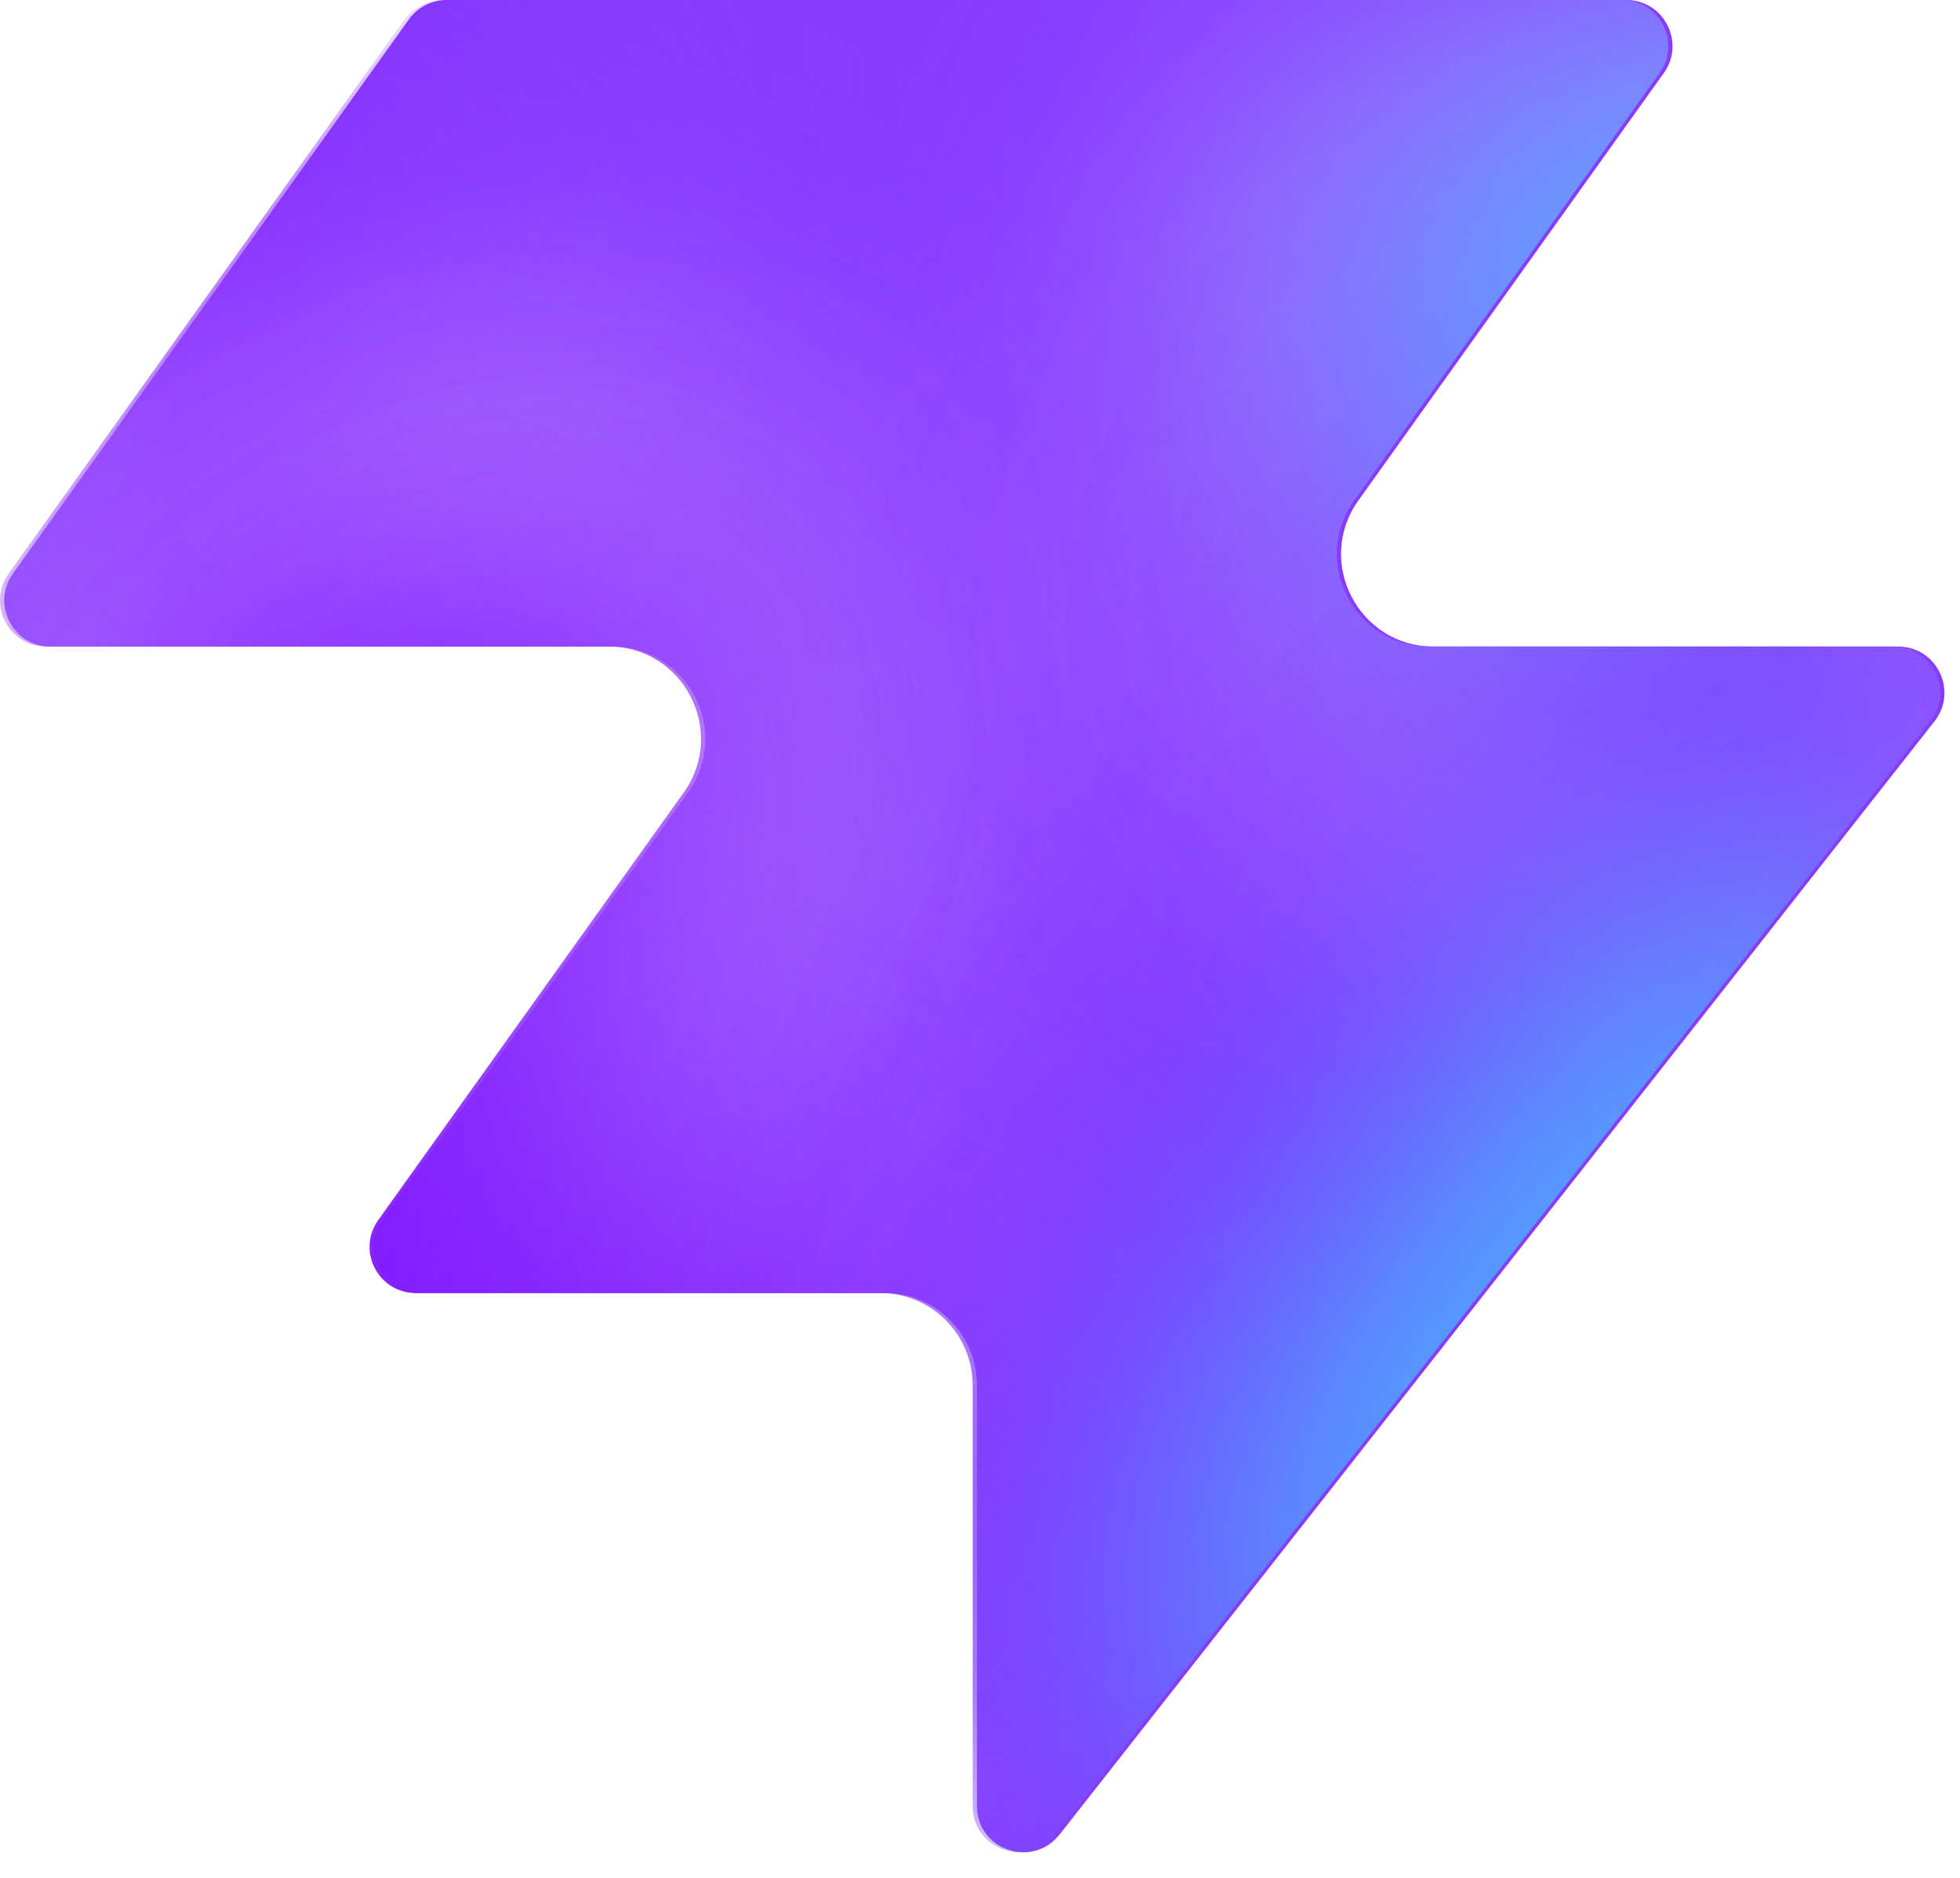
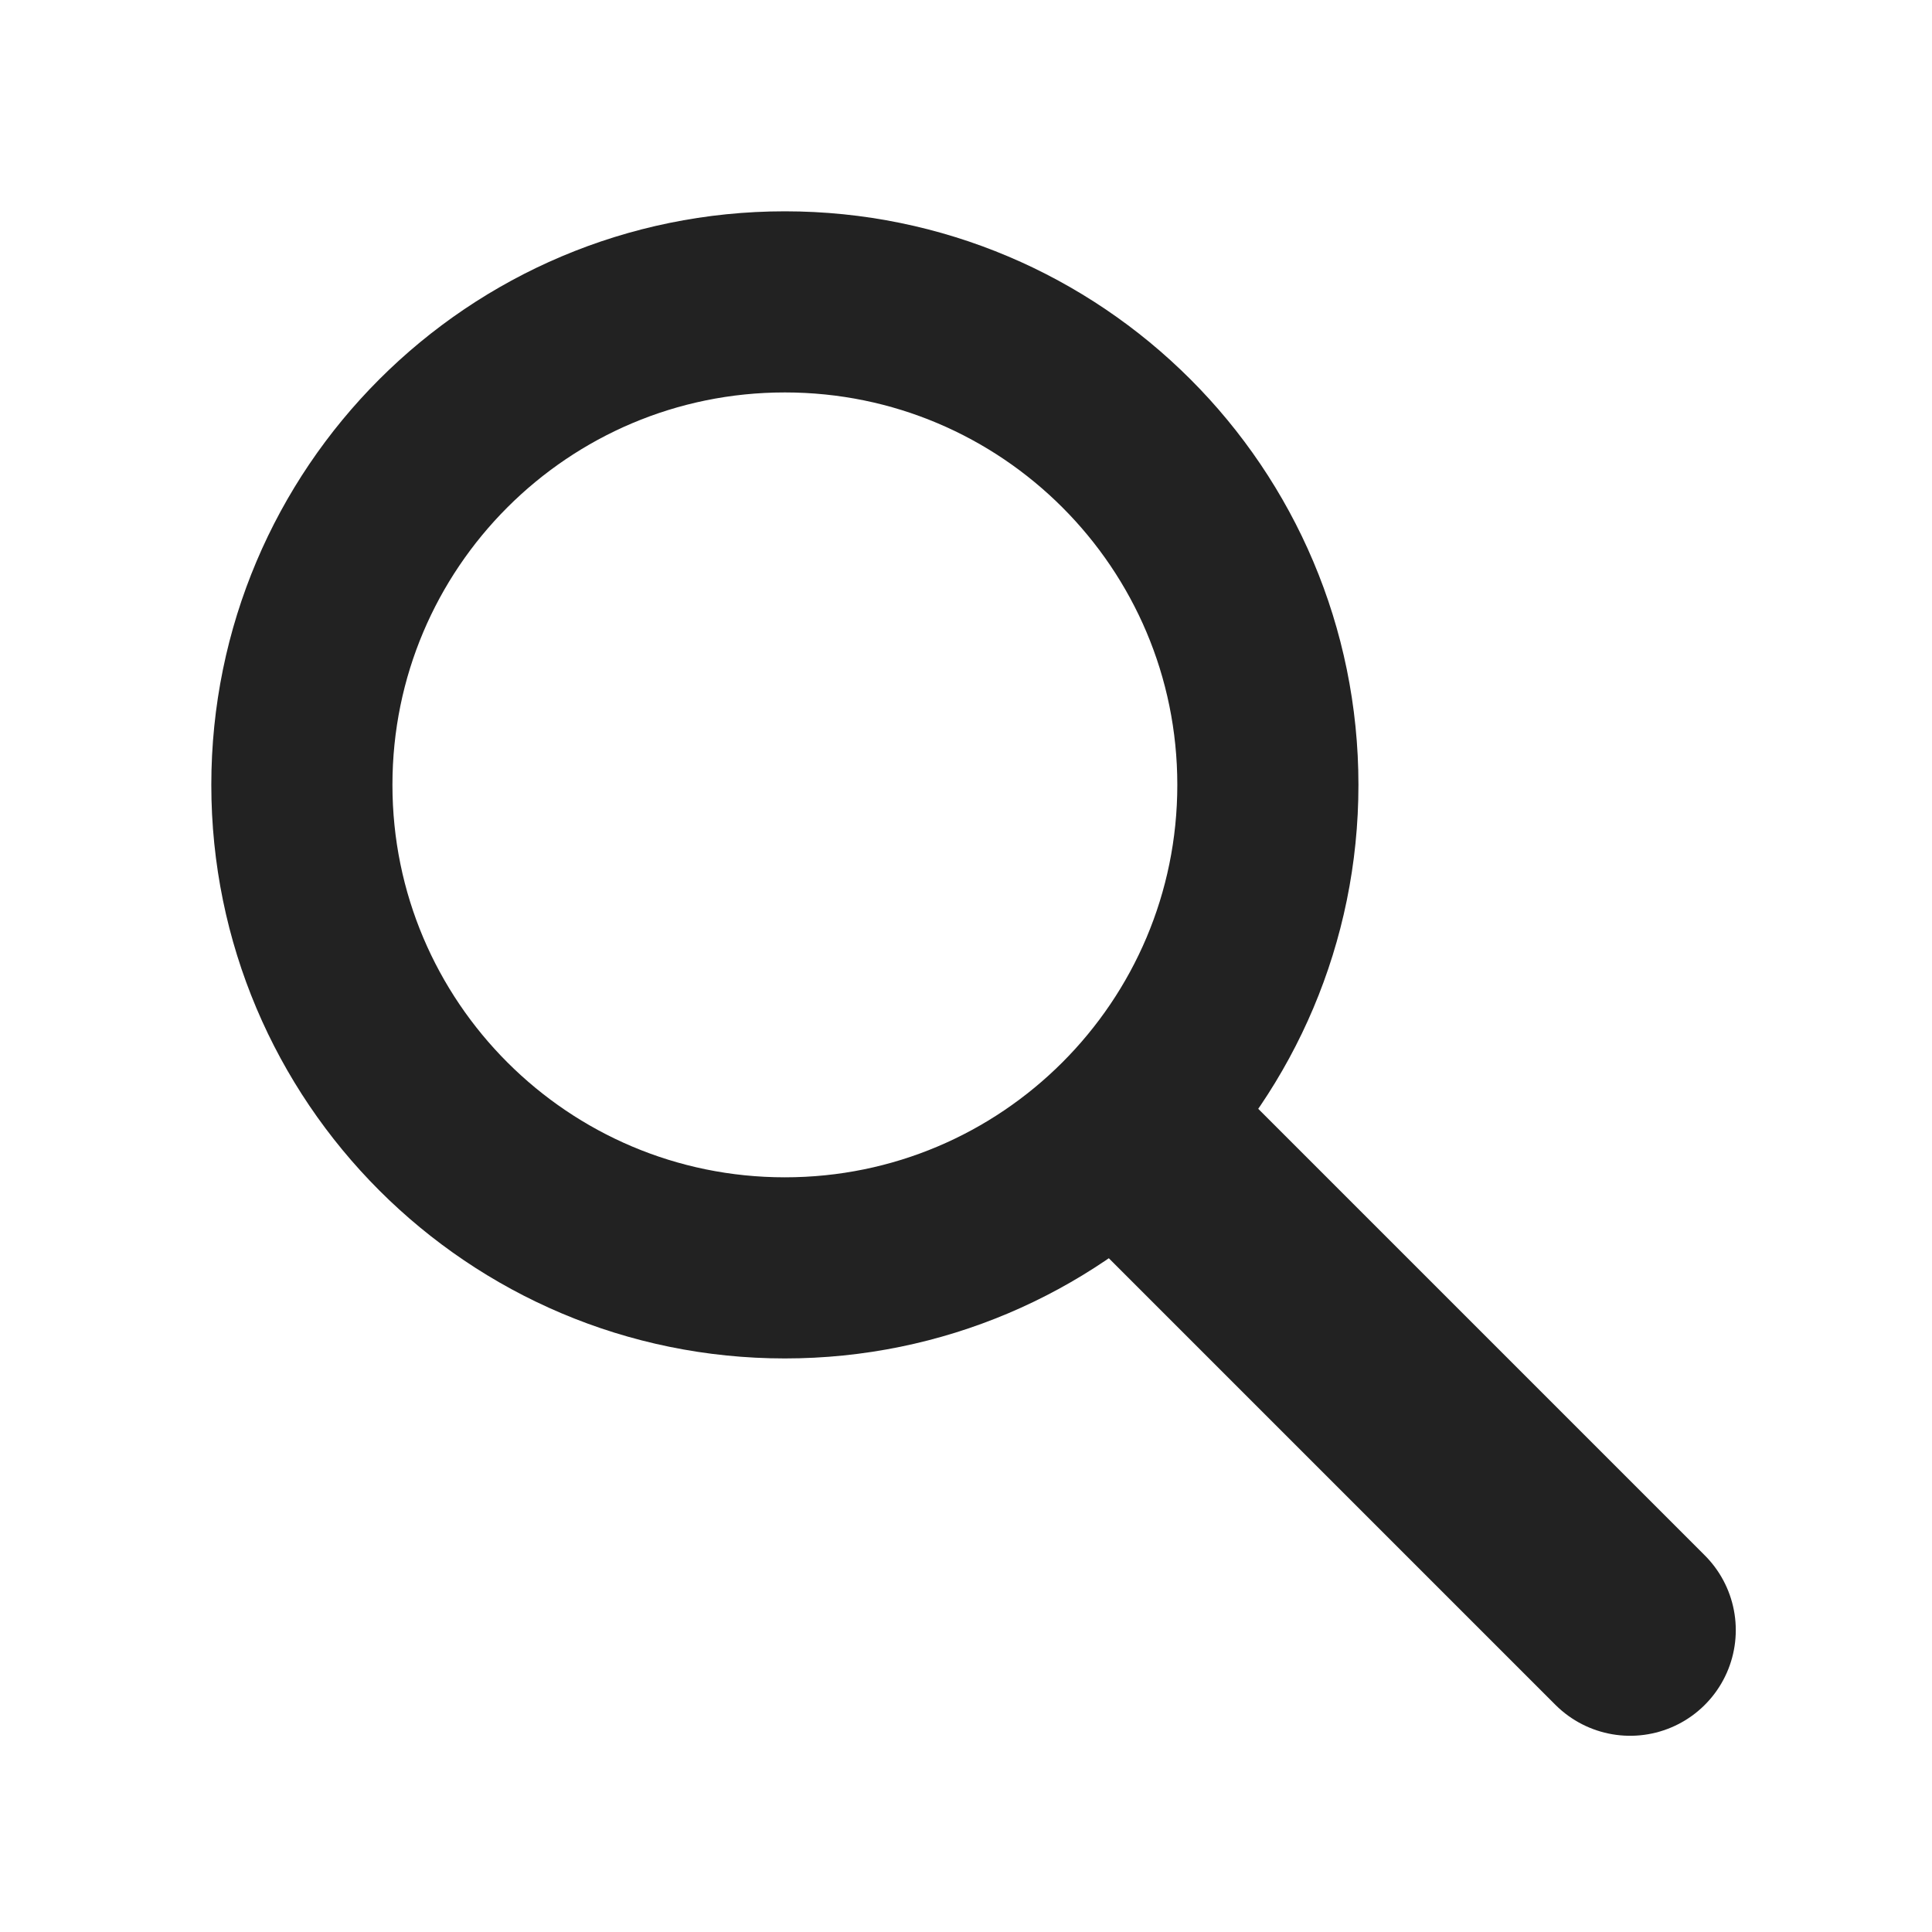
- <svg xmlns="http://www.w3.org/2000/svg" width="48" height="46" fill="none" viewBox="0 0 48 46">
-   <path fill="#863bff" d="M25.946 44.938c-.664.845-2.021.375-2.021-.698V33.937a2.26 2.26 0 0 0-2.262-2.262H10.287c-.92 0-1.456-1.04-.92-1.788l7.48-10.471c1.07-1.497 0-3.578-1.842-3.578H1.237c-.92 0-1.456-1.04-.92-1.788L10.013.474c.214-.297.556-.474.92-.474h28.894c.92 0 1.456 1.04.92 1.788l-7.48 10.471c-1.07 1.498 0 3.579 1.842 3.579h11.377c.943 0 1.473 1.088.89 1.83L25.947 44.94z" style="fill:#863bff;fill:color(display-p3 .525 .23 1);fill-opacity:1" />
-   <mask id="a" width="48" height="46" x="0" y="0" maskUnits="userSpaceOnUse" style="mask-type:alpha">
-     <path fill="#000" d="M25.842 44.938c-.664.844-2.021.375-2.021-.698V33.937a2.26 2.26 0 0 0-2.262-2.262H10.183c-.92 0-1.456-1.04-.92-1.788l7.48-10.471c1.07-1.498 0-3.579-1.842-3.579H1.133c-.92 0-1.456-1.04-.92-1.787L9.91.473c.214-.297.556-.474.92-.474h28.894c.92 0 1.456 1.04.92 1.788l-7.48 10.471c-1.07 1.498 0 3.578 1.842 3.578h11.377c.943 0 1.473 1.088.89 1.832L25.843 44.94z" style="fill:#000;fill-opacity:1" />
-   </mask>
-   <g mask="url(#a)">
-     <g filter="url(#b)">
-       <ellipse cx="5.508" cy="14.704" fill="#ede6ff" rx="5.508" ry="14.704" style="fill:#ede6ff;fill:color(display-p3 .927 .903 1);fill-opacity:1" transform="matrix(.00324 1 1 -.00324 -4.47 31.516)" />
-     </g>
-     <g filter="url(#c)">
-       <ellipse cx="10.399" cy="29.851" fill="#ede6ff" rx="10.399" ry="29.851" style="fill:#ede6ff;fill:color(display-p3 .927 .903 1);fill-opacity:1" transform="matrix(.00324 1 1 -.00324 -39.328 7.883)" />
-     </g>
-     <g filter="url(#d)">
-       <ellipse cx="5.508" cy="30.487" fill="#7e14ff" rx="5.508" ry="30.487" style="fill:#7e14ff;fill:color(display-p3 .492 .077 1);fill-opacity:1" transform="rotate(89.814 -25.913 -14.639)scale(1 -1)" />
-     </g>
-     <g filter="url(#e)">
-       <ellipse cx="5.508" cy="30.599" fill="#7e14ff" rx="5.508" ry="30.599" style="fill:#7e14ff;fill:color(display-p3 .492 .077 1);fill-opacity:1" transform="rotate(89.814 -32.644 -3.334)scale(1 -1)" />
-     </g>
-     <g filter="url(#f)">
-       <ellipse cx="5.508" cy="30.599" fill="#7e14ff" rx="5.508" ry="30.599" style="fill:#7e14ff;fill:color(display-p3 .492 .077 1);fill-opacity:1" transform="matrix(.00324 1 1 -.00324 -34.34 30.47)" />
-     </g>
-     <g filter="url(#g)">
-       <ellipse cx="14.072" cy="22.078" fill="#ede6ff" rx="14.072" ry="22.078" style="fill:#ede6ff;fill:color(display-p3 .927 .903 1);fill-opacity:1" transform="rotate(93.35 24.506 48.493)scale(-1 1)" />
-     </g>
-     <g filter="url(#h)">
-       <ellipse cx="3.47" cy="21.501" fill="#7e14ff" rx="3.47" ry="21.501" style="fill:#7e14ff;fill:color(display-p3 .492 .077 1);fill-opacity:1" transform="rotate(89.009 28.708 47.59)scale(-1 1)" />
-     </g>
-     <g filter="url(#i)">
-       <ellipse cx="3.47" cy="21.501" fill="#7e14ff" rx="3.47" ry="21.501" style="fill:#7e14ff;fill:color(display-p3 .492 .077 1);fill-opacity:1" transform="rotate(89.009 28.708 47.59)scale(-1 1)" />
-     </g>
-     <g filter="url(#j)">
-       <ellipse cx=".387" cy="8.972" fill="#7e14ff" rx="4.407" ry="29.108" style="fill:#7e14ff;fill:color(display-p3 .492 .077 1);fill-opacity:1" transform="rotate(39.51 .387 8.972)" />
-     </g>
-     <g filter="url(#k)">
-       <ellipse cx="47.523" cy="-6.092" fill="#7e14ff" rx="4.407" ry="29.108" style="fill:#7e14ff;fill:color(display-p3 .492 .077 1);fill-opacity:1" transform="rotate(37.892 47.523 -6.092)" />
-     </g>
-     <g filter="url(#l)">
-       <ellipse cx="41.412" cy="6.333" fill="#47bfff" rx="5.971" ry="9.665" style="fill:#47bfff;fill:color(display-p3 .28 .748 1);fill-opacity:1" transform="rotate(37.892 41.412 6.333)" />
-     </g>
-     <g filter="url(#m)">
-       <ellipse cx="-1.879" cy="38.332" fill="#7e14ff" rx="4.407" ry="29.108" style="fill:#7e14ff;fill:color(display-p3 .492 .077 1);fill-opacity:1" transform="rotate(37.892 -1.88 38.332)" />
-     </g>
-     <g filter="url(#n)">
-       <ellipse cx="-1.879" cy="38.332" fill="#7e14ff" rx="4.407" ry="29.108" style="fill:#7e14ff;fill:color(display-p3 .492 .077 1);fill-opacity:1" transform="rotate(37.892 -1.88 38.332)" />
-     </g>
-     <g filter="url(#o)">
-       <ellipse cx="35.651" cy="29.907" fill="#7e14ff" rx="4.407" ry="29.108" style="fill:#7e14ff;fill:color(display-p3 .492 .077 1);fill-opacity:1" transform="rotate(37.892 35.651 29.907)" />
-     </g>
-     <g filter="url(#p)">
-       <ellipse cx="38.418" cy="32.4" fill="#47bfff" rx="5.971" ry="15.297" style="fill:#47bfff;fill:color(display-p3 .28 .748 1);fill-opacity:1" transform="rotate(37.892 38.418 32.4)" />
-     </g>
-   </g>
-   <defs>
-     <filter id="b" width="60.045" height="41.654" x="-19.77" y="16.149" color-interpolation-filters="sRGB" filterUnits="userSpaceOnUse">
-       <feFlood flood-opacity="0" result="BackgroundImageFix" />
-       <feBlend in="SourceGraphic" in2="BackgroundImageFix" result="shape" />
-       <feGaussianBlur result="effect1_foregroundBlur_2002_17158" stdDeviation="7.659" />
-     </filter>
-     <filter id="c" width="90.34" height="51.437" x="-54.613" y="-7.533" color-interpolation-filters="sRGB" filterUnits="userSpaceOnUse">
-       <feFlood flood-opacity="0" result="BackgroundImageFix" />
-       <feBlend in="SourceGraphic" in2="BackgroundImageFix" result="shape" />
-       <feGaussianBlur result="effect1_foregroundBlur_2002_17158" stdDeviation="7.659" />
-     </filter>
-     <filter id="d" width="79.355" height="29.4" x="-49.64" y="2.03" color-interpolation-filters="sRGB" filterUnits="userSpaceOnUse">
-       <feFlood flood-opacity="0" result="BackgroundImageFix" />
-       <feBlend in="SourceGraphic" in2="BackgroundImageFix" result="shape" />
-       <feGaussianBlur result="effect1_foregroundBlur_2002_17158" stdDeviation="4.596" />
-     </filter>
-     <filter id="e" width="79.579" height="29.4" x="-45.045" y="20.029" color-interpolation-filters="sRGB" filterUnits="userSpaceOnUse">
-       <feFlood flood-opacity="0" result="BackgroundImageFix" />
-       <feBlend in="SourceGraphic" in2="BackgroundImageFix" result="shape" />
-       <feGaussianBlur result="effect1_foregroundBlur_2002_17158" stdDeviation="4.596" />
-     </filter>
-     <filter id="f" width="79.579" height="29.4" x="-43.513" y="21.178" color-interpolation-filters="sRGB" filterUnits="userSpaceOnUse">
-       <feFlood flood-opacity="0" result="BackgroundImageFix" />
-       <feBlend in="SourceGraphic" in2="BackgroundImageFix" result="shape" />
-       <feGaussianBlur result="effect1_foregroundBlur_2002_17158" stdDeviation="4.596" />
-     </filter>
-     <filter id="g" width="74.749" height="58.852" x="15.756" y="-17.901" color-interpolation-filters="sRGB" filterUnits="userSpaceOnUse">
-       <feFlood flood-opacity="0" result="BackgroundImageFix" />
-       <feBlend in="SourceGraphic" in2="BackgroundImageFix" result="shape" />
-       <feGaussianBlur result="effect1_foregroundBlur_2002_17158" stdDeviation="7.659" />
-     </filter>
-     <filter id="h" width="61.377" height="25.362" x="23.548" y="2.284" color-interpolation-filters="sRGB" filterUnits="userSpaceOnUse">
-       <feFlood flood-opacity="0" result="BackgroundImageFix" />
-       <feBlend in="SourceGraphic" in2="BackgroundImageFix" result="shape" />
-       <feGaussianBlur result="effect1_foregroundBlur_2002_17158" stdDeviation="4.596" />
-     </filter>
-     <filter id="i" width="61.377" height="25.362" x="23.548" y="2.284" color-interpolation-filters="sRGB" filterUnits="userSpaceOnUse">
-       <feFlood flood-opacity="0" result="BackgroundImageFix" />
-       <feBlend in="SourceGraphic" in2="BackgroundImageFix" result="shape" />
-       <feGaussianBlur result="effect1_foregroundBlur_2002_17158" stdDeviation="4.596" />
-     </filter>
-     <filter id="j" width="56.045" height="63.649" x="-27.636" y="-22.853" color-interpolation-filters="sRGB" filterUnits="userSpaceOnUse">
-       <feFlood flood-opacity="0" result="BackgroundImageFix" />
-       <feBlend in="SourceGraphic" in2="BackgroundImageFix" result="shape" />
-       <feGaussianBlur result="effect1_foregroundBlur_2002_17158" stdDeviation="4.596" />
-     </filter>
-     <filter id="k" width="54.814" height="64.646" x="20.116" y="-38.415" color-interpolation-filters="sRGB" filterUnits="userSpaceOnUse">
-       <feFlood flood-opacity="0" result="BackgroundImageFix" />
-       <feBlend in="SourceGraphic" in2="BackgroundImageFix" result="shape" />
-       <feGaussianBlur result="effect1_foregroundBlur_2002_17158" stdDeviation="4.596" />
-     </filter>
-     <filter id="l" width="33.541" height="35.313" x="24.641" y="-11.323" color-interpolation-filters="sRGB" filterUnits="userSpaceOnUse">
-       <feFlood flood-opacity="0" result="BackgroundImageFix" />
-       <feBlend in="SourceGraphic" in2="BackgroundImageFix" result="shape" />
-       <feGaussianBlur result="effect1_foregroundBlur_2002_17158" stdDeviation="4.596" />
-     </filter>
-     <filter id="m" width="54.814" height="64.646" x="-29.286" y="6.009" color-interpolation-filters="sRGB" filterUnits="userSpaceOnUse">
-       <feFlood flood-opacity="0" result="BackgroundImageFix" />
-       <feBlend in="SourceGraphic" in2="BackgroundImageFix" result="shape" />
-       <feGaussianBlur result="effect1_foregroundBlur_2002_17158" stdDeviation="4.596" />
-     </filter>
-     <filter id="n" width="54.814" height="64.646" x="-29.286" y="6.009" color-interpolation-filters="sRGB" filterUnits="userSpaceOnUse">
-       <feFlood flood-opacity="0" result="BackgroundImageFix" />
-       <feBlend in="SourceGraphic" in2="BackgroundImageFix" result="shape" />
-       <feGaussianBlur result="effect1_foregroundBlur_2002_17158" stdDeviation="4.596" />
-     </filter>
-     <filter id="o" width="54.814" height="64.646" x="8.244" y="-2.416" color-interpolation-filters="sRGB" filterUnits="userSpaceOnUse">
-       <feFlood flood-opacity="0" result="BackgroundImageFix" />
-       <feBlend in="SourceGraphic" in2="BackgroundImageFix" result="shape" />
-       <feGaussianBlur result="effect1_foregroundBlur_2002_17158" stdDeviation="4.596" />
-     </filter>
-     <filter id="p" width="39.409" height="43.623" x="18.713" y="10.588" color-interpolation-filters="sRGB" filterUnits="userSpaceOnUse">
-       <feFlood flood-opacity="0" result="BackgroundImageFix" />
-       <feBlend in="SourceGraphic" in2="BackgroundImageFix" result="shape" />
-       <feGaussianBlur result="effect1_foregroundBlur_2002_17158" stdDeviation="4.596" />
-     </filter>
-   </defs>
+ <svg xmlns="http://www.w3.org/2000/svg" viewBox="0 0 32 32">
+   <circle cx="13" cy="13" r="8" fill="none" stroke="#222" stroke-width="3" />
+   <line x1="19" y1="19" x2="27" y2="27" stroke="#222" stroke-width="3.5" stroke-linecap="round" />
</svg>
